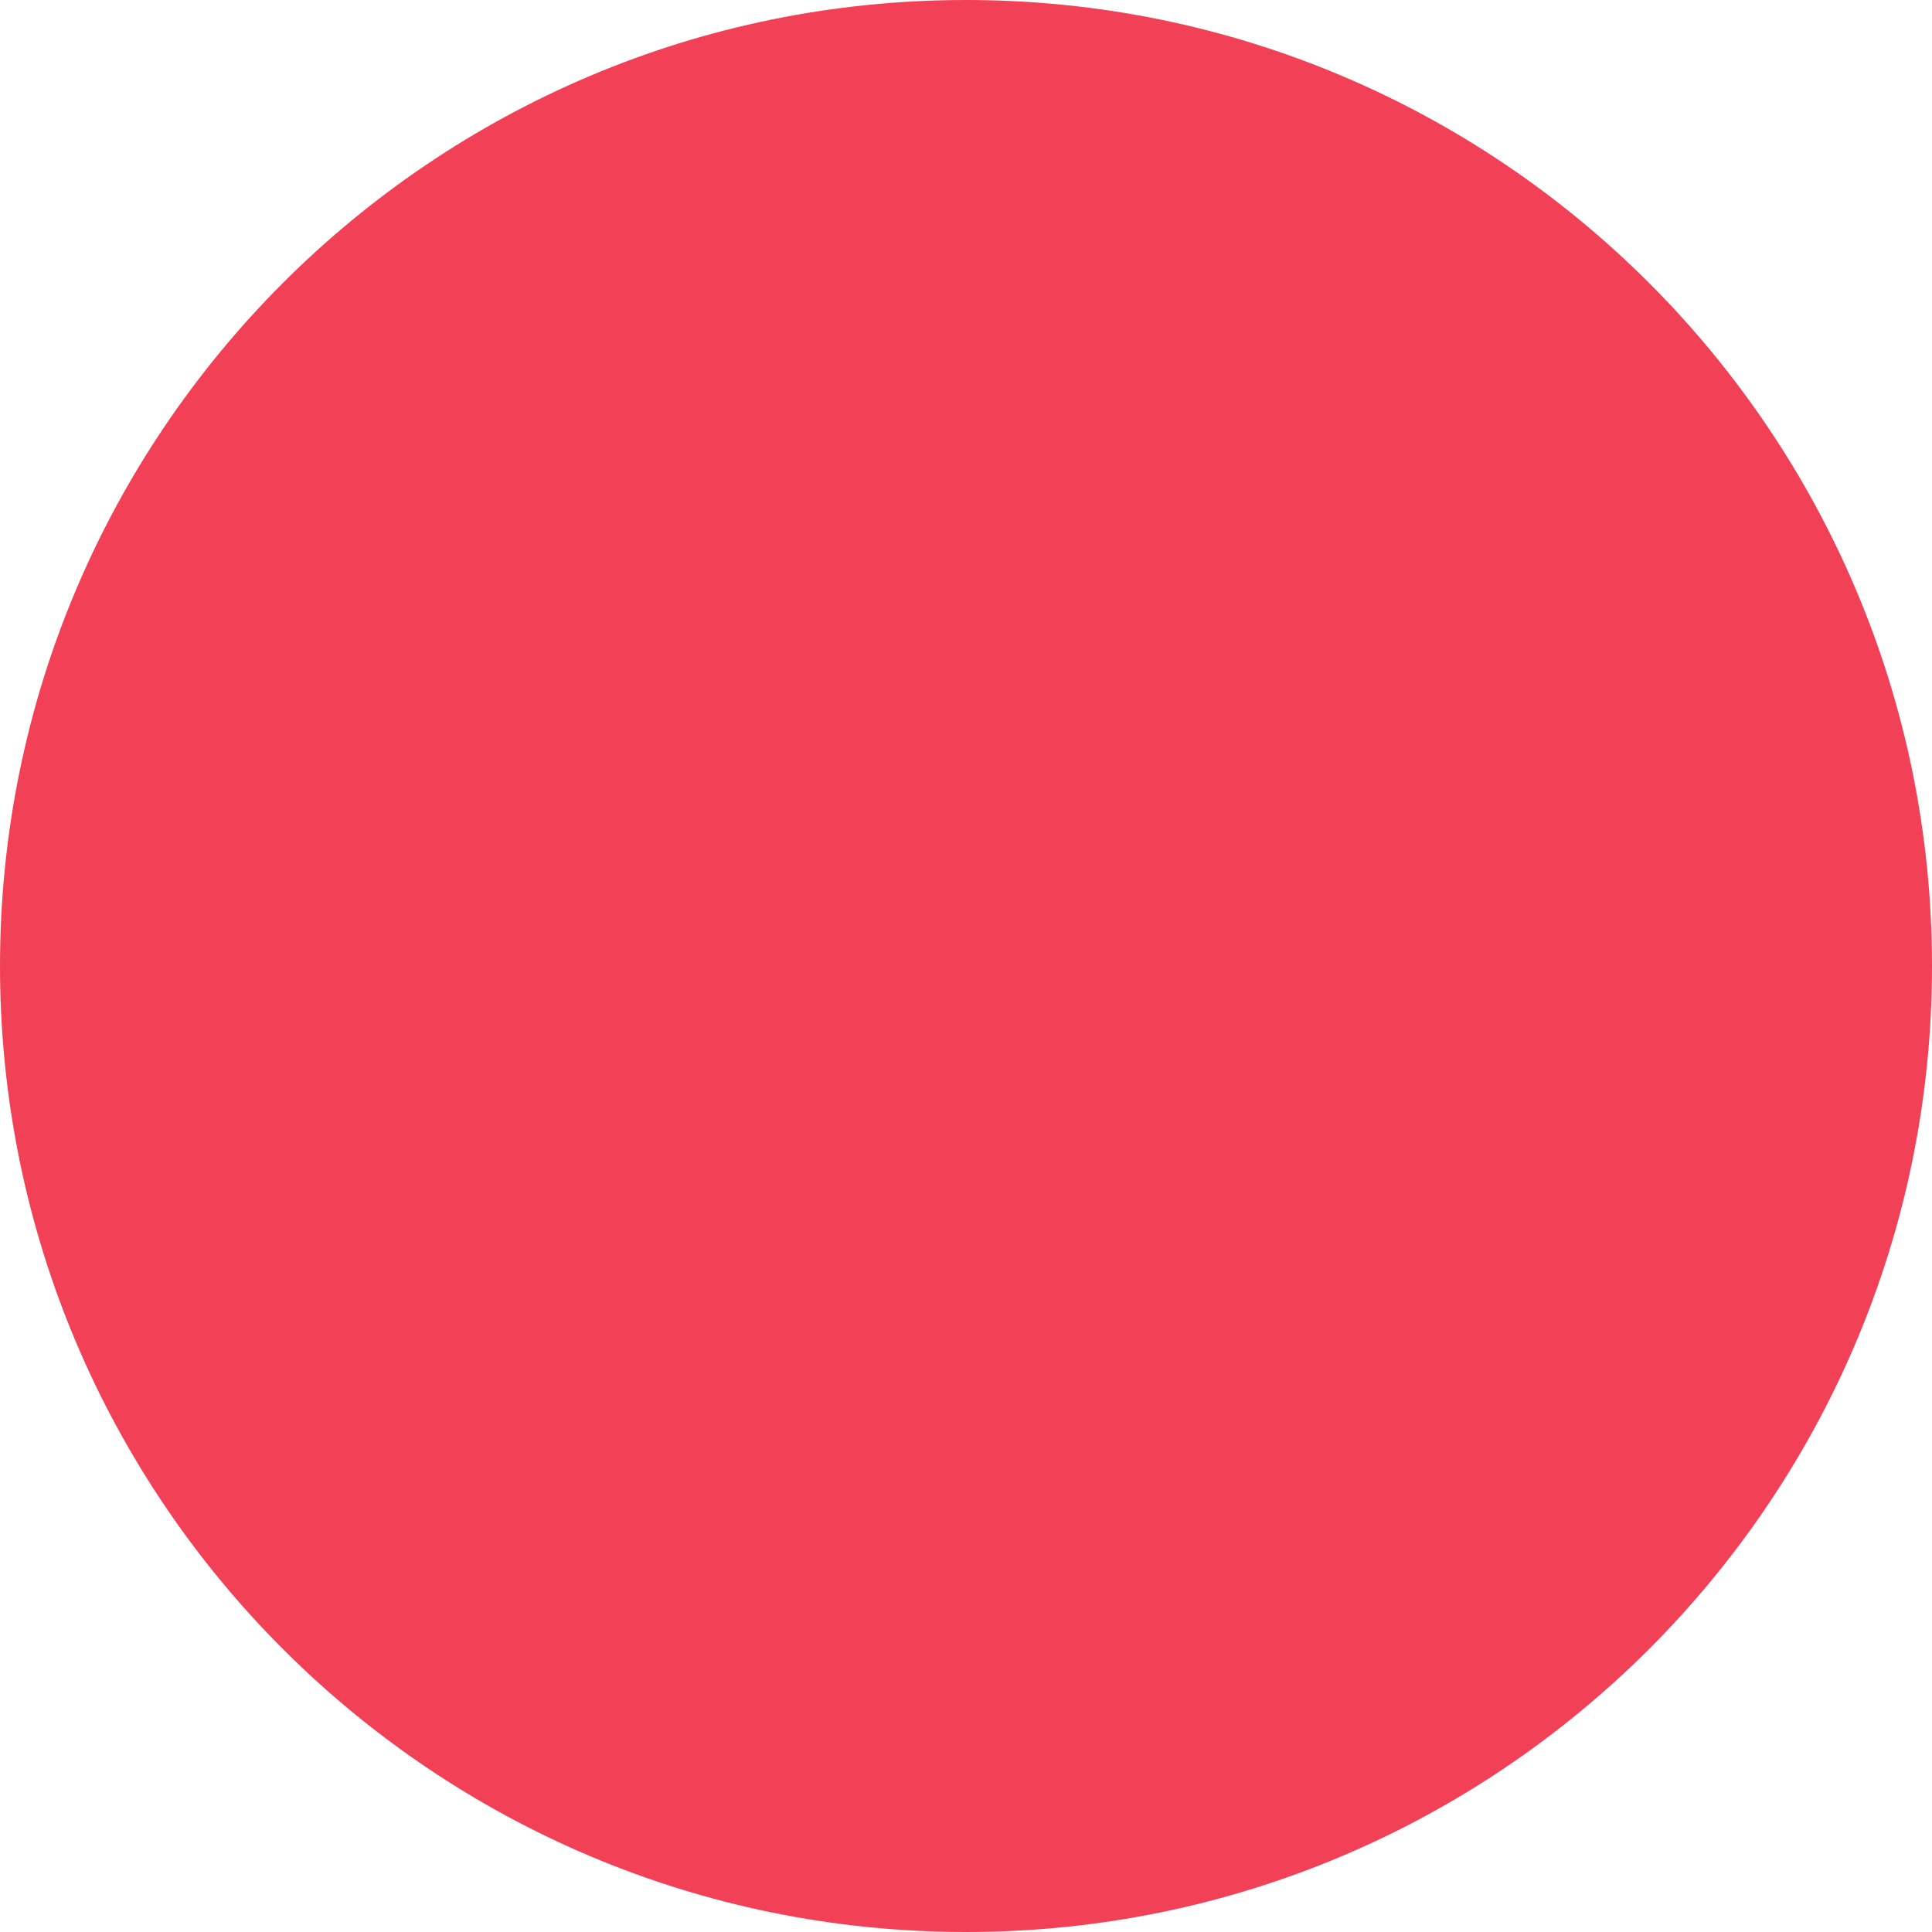
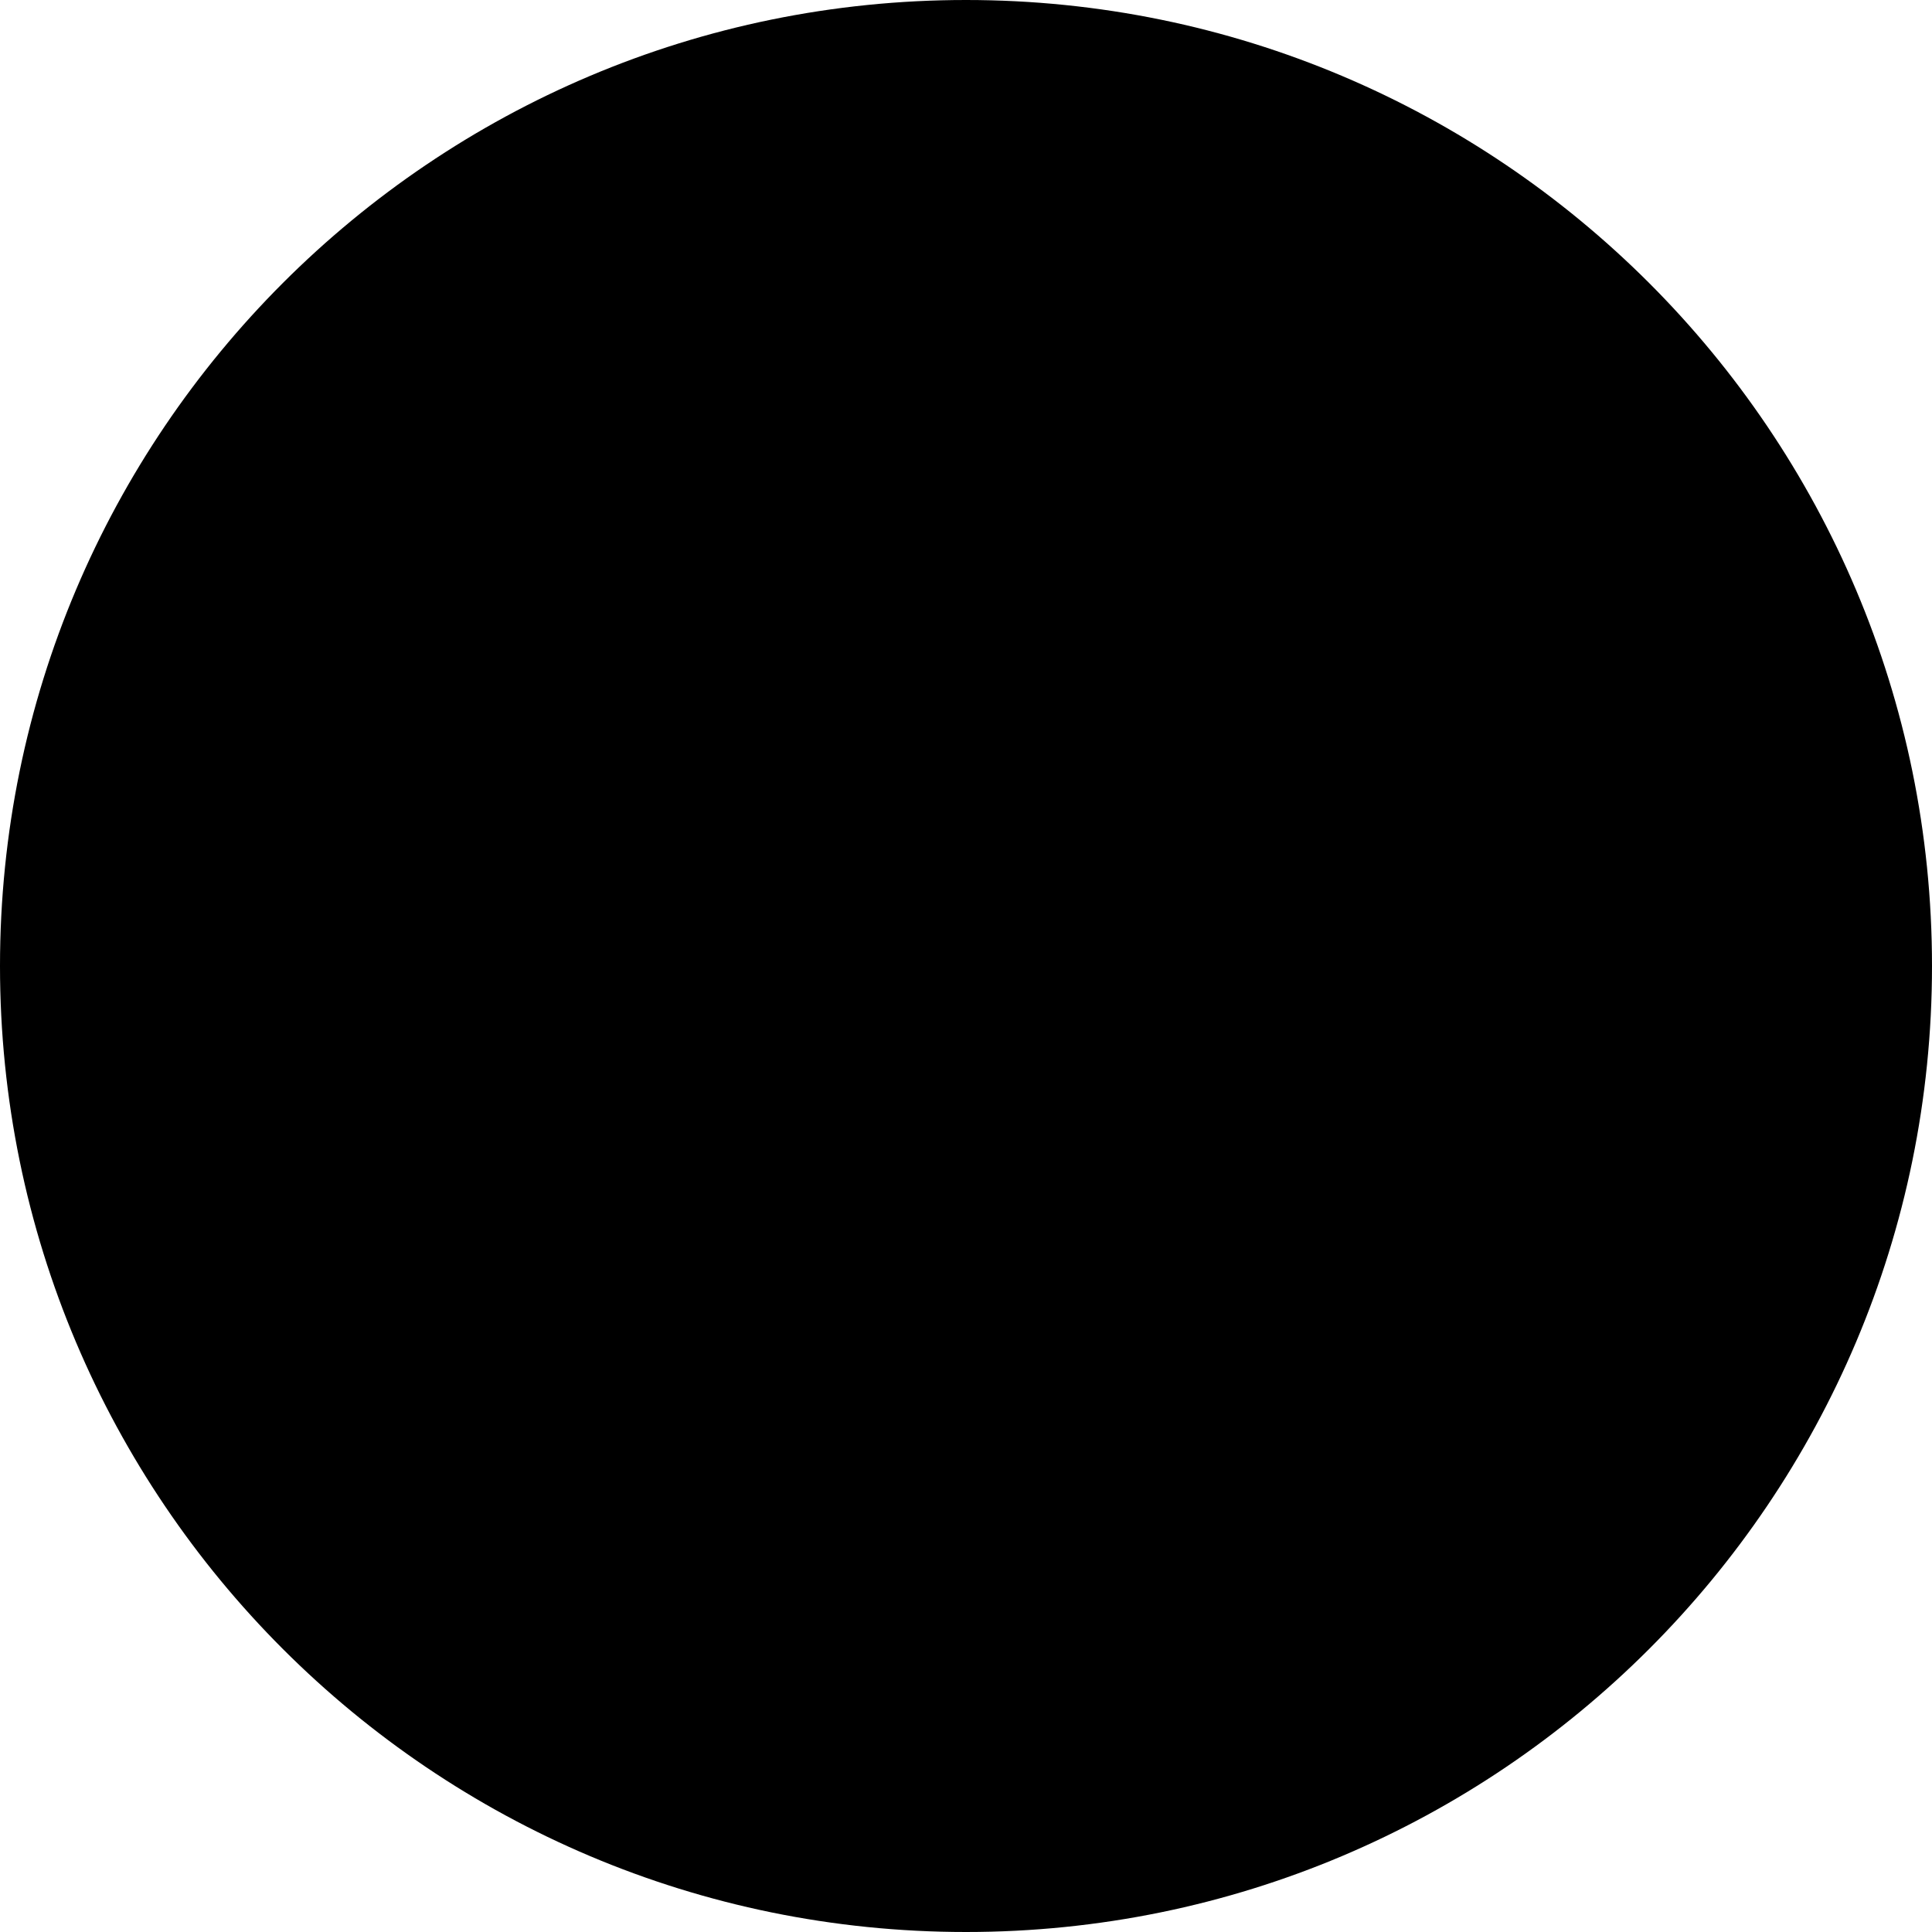
- <svg xmlns="http://www.w3.org/2000/svg" width="15px" height="15px" viewBox="0 0 15 15" version="1.1">
+ <svg xmlns="http://www.w3.org/2000/svg" xmlns:html="http://www.w3.org/1999/xhtml" width="15px" height="15px" viewBox="0 0 15 15" version="1.1" id="rkss-Y55f">
+   <html:style>
+         @-webkit-keyframes Hy-sjZF55G_Animation{15%{opacity: 1;}18.33%{opacity: 0;}28.33%{opacity: 0;}33.33%{opacity: 1;}46.67%{opacity: 1;}51.67%{opacity: 0;}63.33%{opacity: 0;}68.33%{opacity: 1;}0%{opacity: 1;}100%{opacity: 1;}}@keyframes Hy-sjZF55G_Animation{15%{opacity: 1;}18.33%{opacity: 0;}28.33%{opacity: 0;}33.33%{opacity: 1;}46.67%{opacity: 1;}51.67%{opacity: 0;}63.33%{opacity: 0;}68.33%{opacity: 1;}0%{opacity: 1;}100%{opacity: 1;}}#rkss-Y55f *{-webkit-animation-duration: 2s;animation-duration: 2s;-webkit-animation-iteration-count: infinite;animation-iteration-count: infinite;-webkit-animation-timing-function: cubic-bezier(0, 0, 1, 1);animation-timing-function: cubic-bezier(0, 0, 1, 1);transform-box: fill-box;-webkit-transform-origin: 50% 50%;transform-origin: 50% 50%;}#HyesiWKqcz{stroke: none;stroke-width: 1;fill: none;}#Hy-sjZF55G{fill: #F24156;-webkit-animation-name: Hy-sjZF55G_Animation;animation-name: Hy-sjZF55G_Animation;-webkit-transform-origin: 50% 50%;transform-origin: 50% 50%;opacity: 1;}
+     </html:style>
  <defs />
-   <g id="Page-1" stroke="none" stroke-width="1" fill="none" fill-rule="evenodd">
-     <circle id="Oval-3" fill="#F24156" cx="7.5" cy="7.5" r="7.5" />
+   <g id="HyesiWKqcz" fill-rule="evenodd">
+     <circle id="Hy-sjZF55G" cx="7.5" cy="7.5" r="7.5" />
  </g>
</svg>
